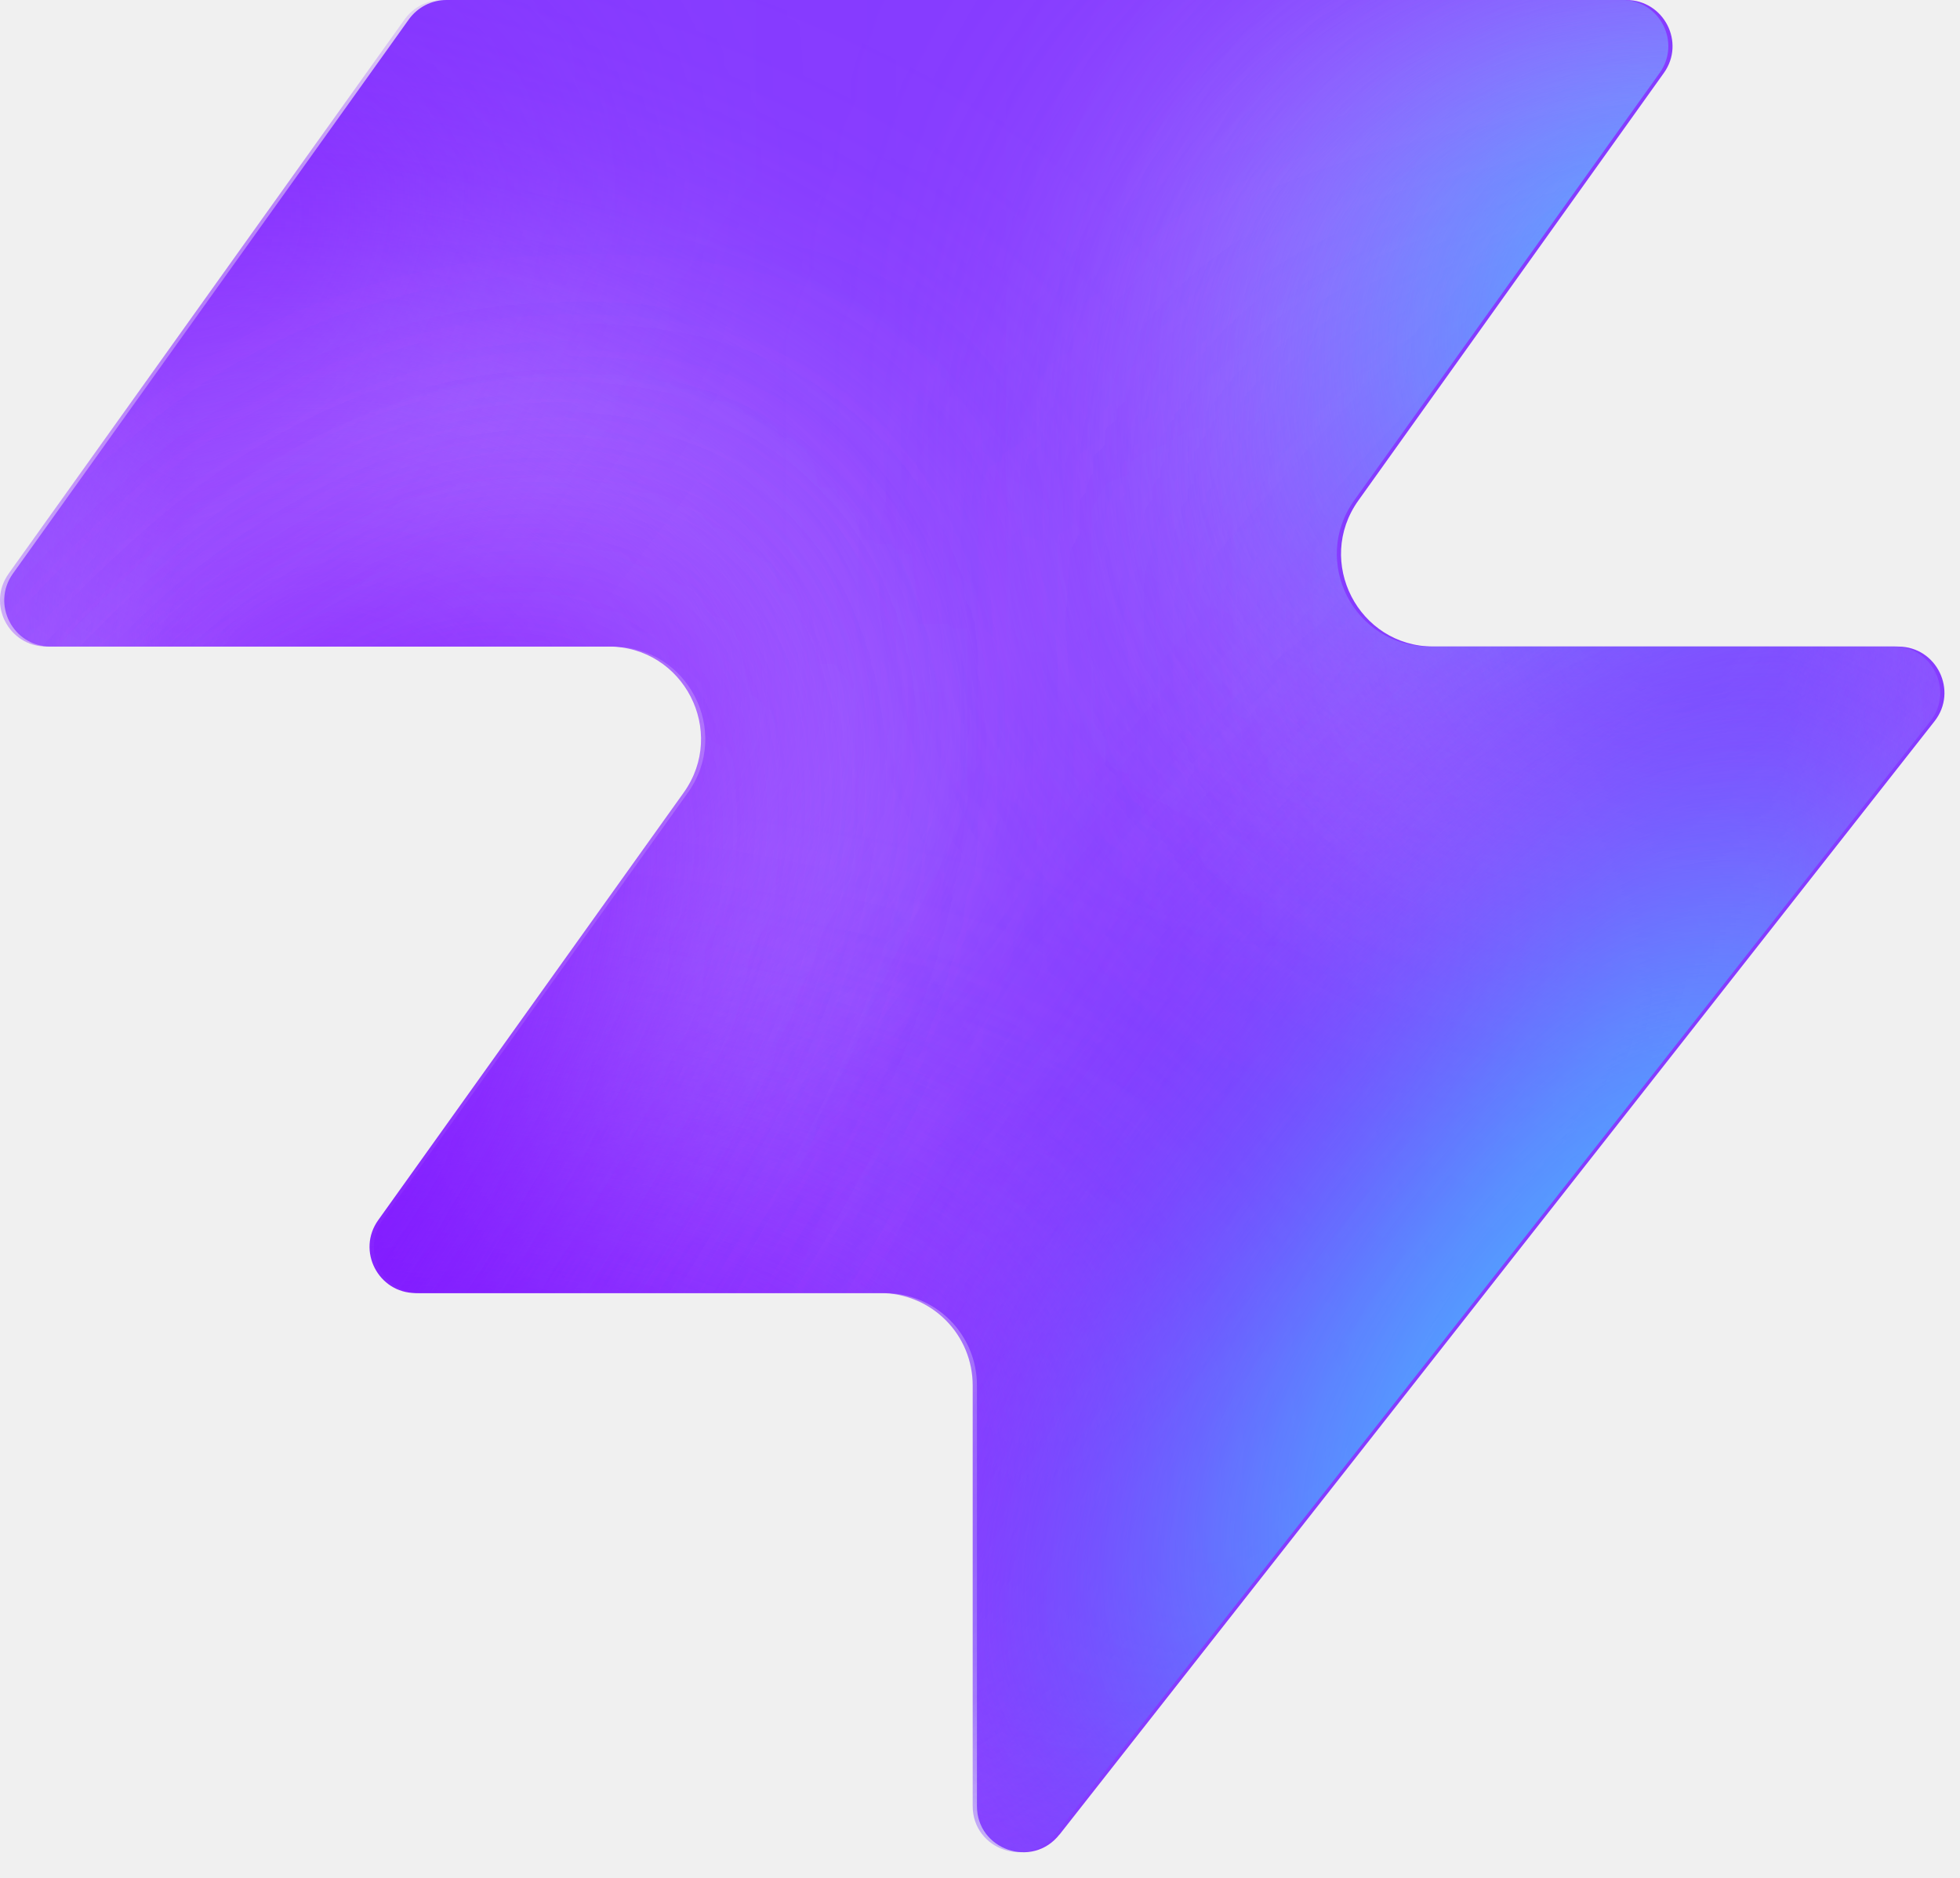
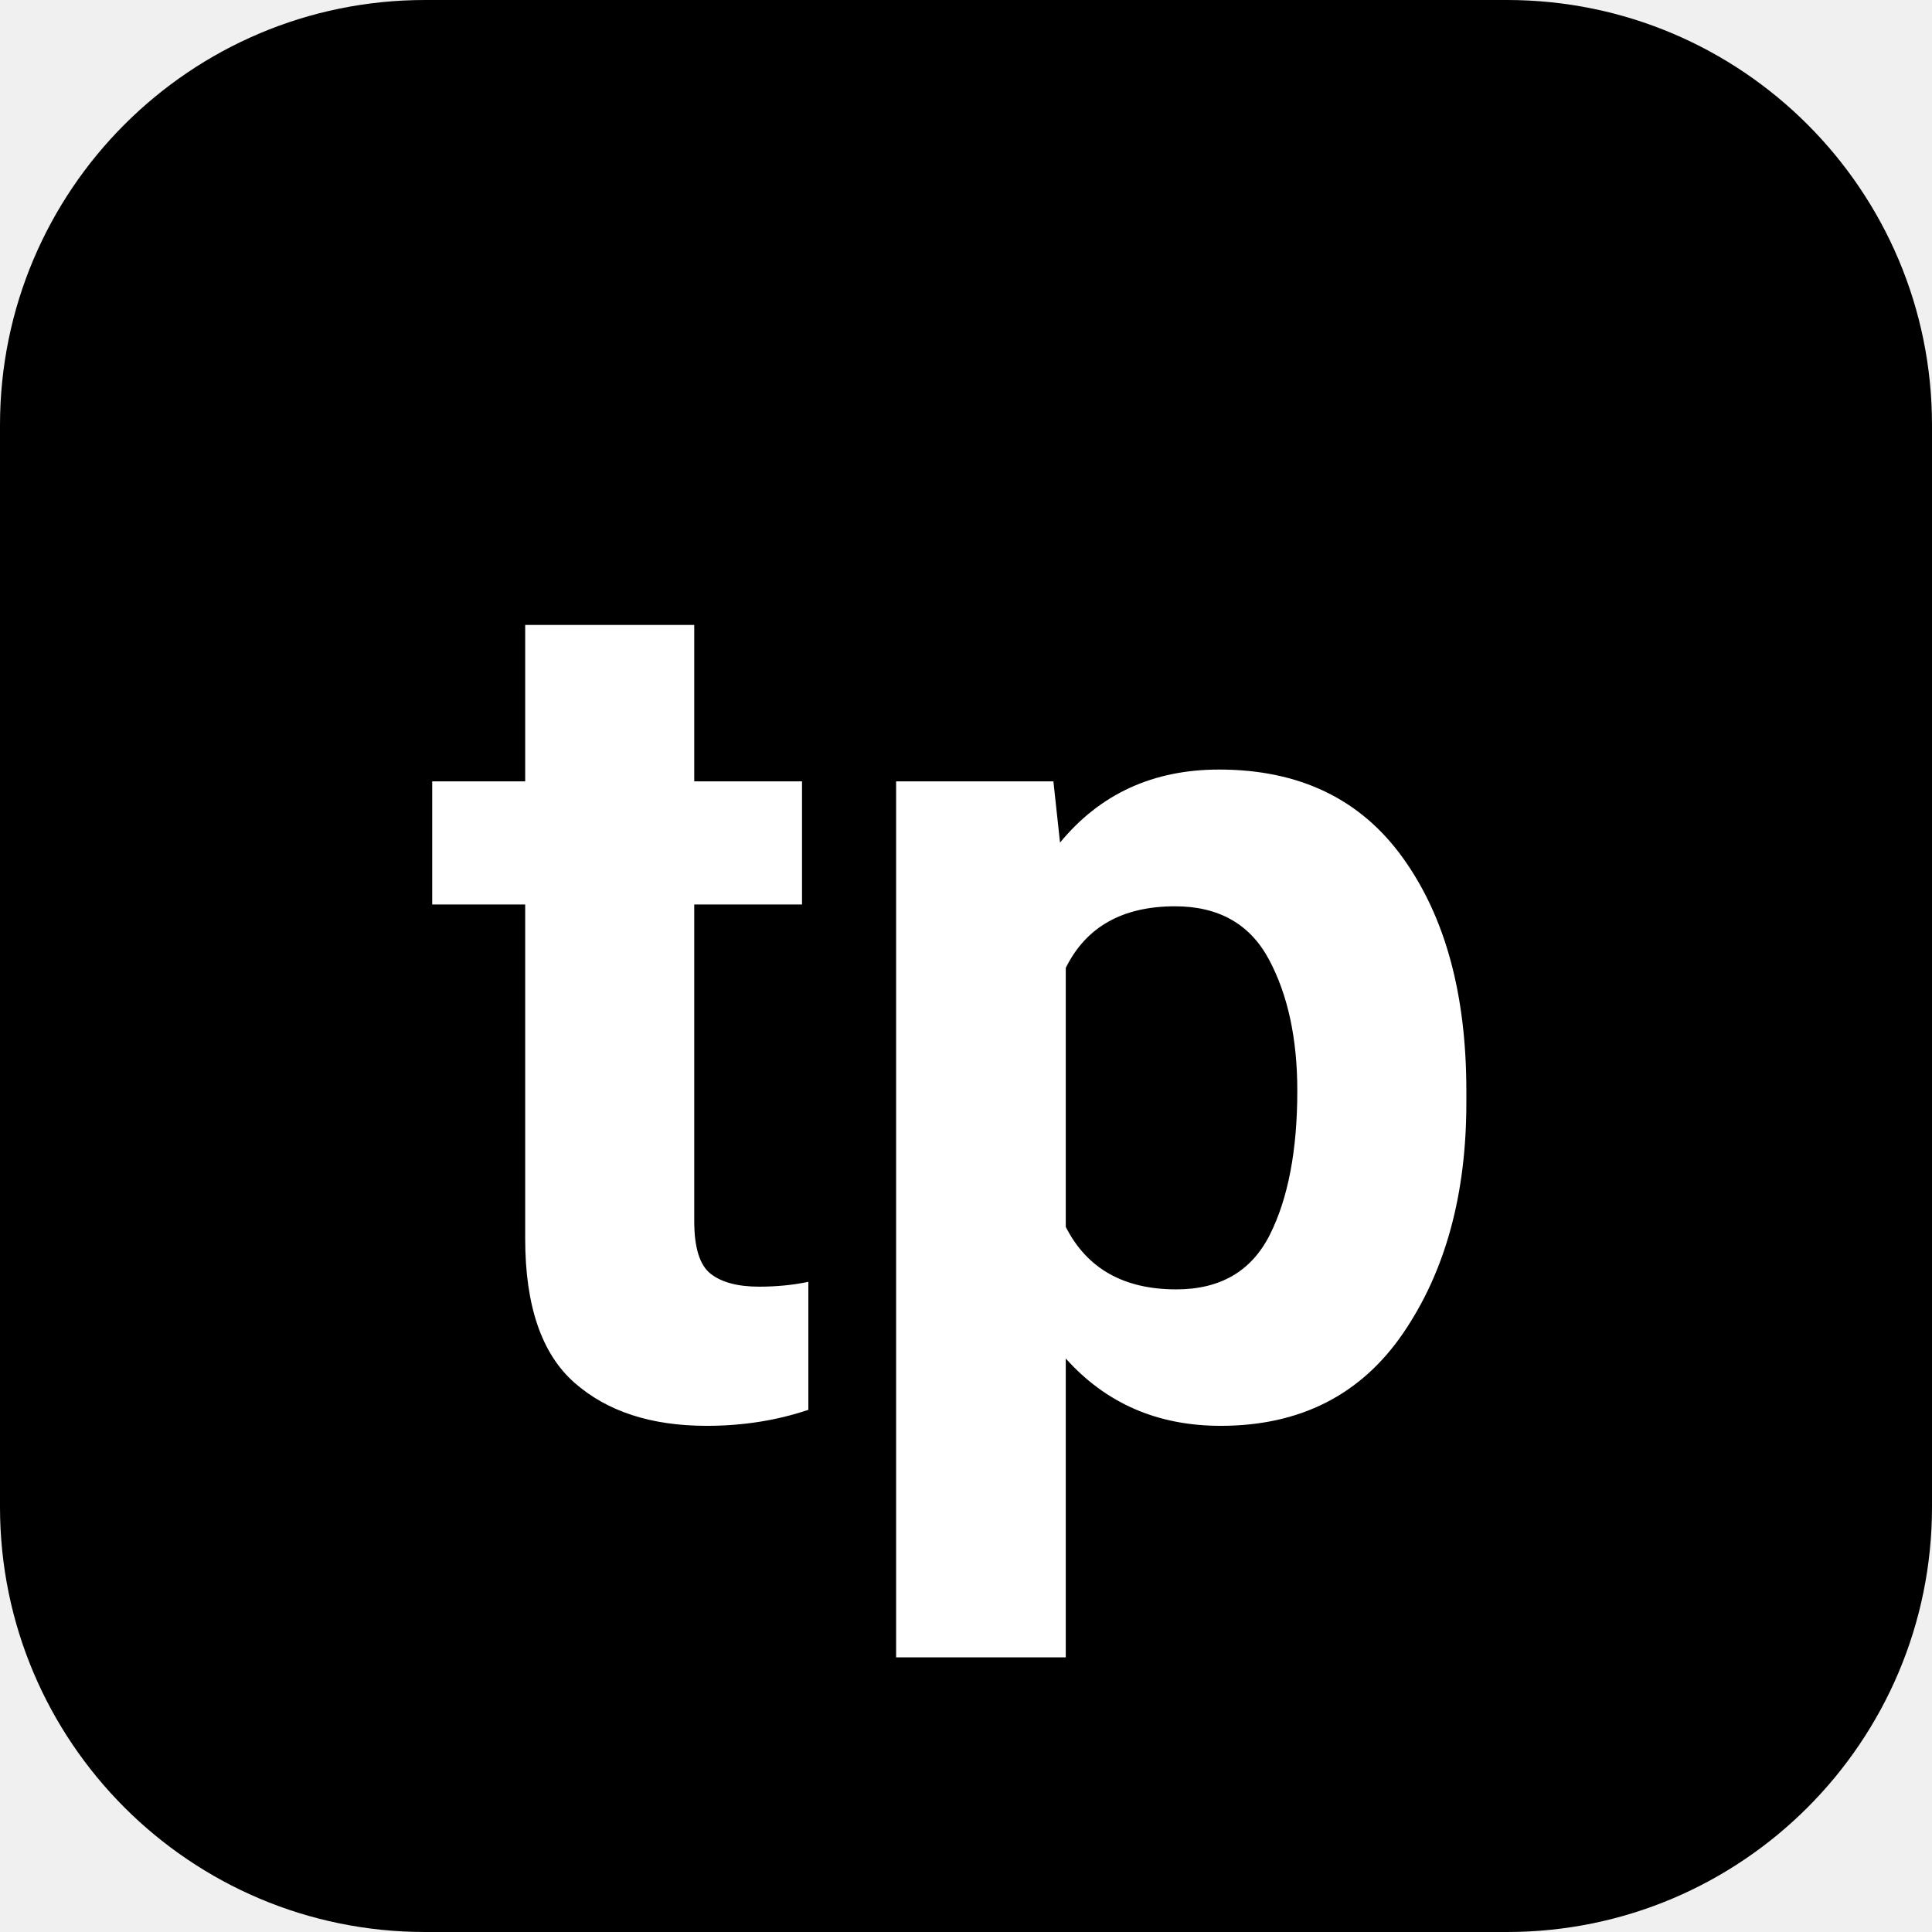
- <svg xmlns="http://www.w3.org/2000/svg" width="48" height="46" fill="none" viewBox="0 0 48 46">
-   <path fill="#863bff" d="M25.946 44.938c-.664.845-2.021.375-2.021-.698V33.937a2.26 2.26 0 0 0-2.262-2.262H10.287c-.92 0-1.456-1.04-.92-1.788l7.48-10.471c1.07-1.497 0-3.578-1.842-3.578H1.237c-.92 0-1.456-1.04-.92-1.788L10.013.474c.214-.297.556-.474.92-.474h28.894c.92 0 1.456 1.04.92 1.788l-7.48 10.471c-1.07 1.498 0 3.579 1.842 3.579h11.377c.943 0 1.473 1.088.89 1.83L25.947 44.94z" style="fill:#863bff;fill:color(display-p3 .525 .23 1);fill-opacity:1" />
-   <mask id="a" width="48" height="46" x="0" y="0" maskUnits="userSpaceOnUse" style="mask-type:alpha">
-     <path fill="#000" d="M25.842 44.938c-.664.844-2.021.375-2.021-.698V33.937a2.26 2.26 0 0 0-2.262-2.262H10.183c-.92 0-1.456-1.04-.92-1.788l7.48-10.471c1.07-1.498 0-3.579-1.842-3.579H1.133c-.92 0-1.456-1.04-.92-1.787L9.91.473c.214-.297.556-.474.92-.474h28.894c.92 0 1.456 1.04.92 1.788l-7.48 10.471c-1.07 1.498 0 3.578 1.842 3.578h11.377c.943 0 1.473 1.088.89 1.832L25.843 44.94z" style="fill:#000;fill-opacity:1" />
-   </mask>
-   <g mask="url(#a)">
-     <g filter="url(#b)">
-       <ellipse cx="5.508" cy="14.704" fill="#ede6ff" rx="5.508" ry="14.704" style="fill:#ede6ff;fill:color(display-p3 .927 .903 1);fill-opacity:1" transform="matrix(.00324 1 1 -.00324 -4.47 31.516)" />
-     </g>
-     <g filter="url(#c)">
-       <ellipse cx="10.399" cy="29.851" fill="#ede6ff" rx="10.399" ry="29.851" style="fill:#ede6ff;fill:color(display-p3 .927 .903 1);fill-opacity:1" transform="matrix(.00324 1 1 -.00324 -39.328 7.883)" />
-     </g>
-     <g filter="url(#d)">
-       <ellipse cx="5.508" cy="30.487" fill="#7e14ff" rx="5.508" ry="30.487" style="fill:#7e14ff;fill:color(display-p3 .492 .077 1);fill-opacity:1" transform="rotate(89.814 -25.913 -14.639)scale(1 -1)" />
-     </g>
-     <g filter="url(#e)">
-       <ellipse cx="5.508" cy="30.599" fill="#7e14ff" rx="5.508" ry="30.599" style="fill:#7e14ff;fill:color(display-p3 .492 .077 1);fill-opacity:1" transform="rotate(89.814 -32.644 -3.334)scale(1 -1)" />
-     </g>
-     <g filter="url(#f)">
-       <ellipse cx="5.508" cy="30.599" fill="#7e14ff" rx="5.508" ry="30.599" style="fill:#7e14ff;fill:color(display-p3 .492 .077 1);fill-opacity:1" transform="matrix(.00324 1 1 -.00324 -34.34 30.47)" />
-     </g>
-     <g filter="url(#g)">
-       <ellipse cx="14.072" cy="22.078" fill="#ede6ff" rx="14.072" ry="22.078" style="fill:#ede6ff;fill:color(display-p3 .927 .903 1);fill-opacity:1" transform="rotate(93.35 24.506 48.493)scale(-1 1)" />
-     </g>
-     <g filter="url(#h)">
-       <ellipse cx="3.47" cy="21.501" fill="#7e14ff" rx="3.47" ry="21.501" style="fill:#7e14ff;fill:color(display-p3 .492 .077 1);fill-opacity:1" transform="rotate(89.009 28.708 47.59)scale(-1 1)" />
-     </g>
-     <g filter="url(#i)">
-       <ellipse cx="3.47" cy="21.501" fill="#7e14ff" rx="3.47" ry="21.501" style="fill:#7e14ff;fill:color(display-p3 .492 .077 1);fill-opacity:1" transform="rotate(89.009 28.708 47.59)scale(-1 1)" />
-     </g>
-     <g filter="url(#j)">
-       <ellipse cx=".387" cy="8.972" fill="#7e14ff" rx="4.407" ry="29.108" style="fill:#7e14ff;fill:color(display-p3 .492 .077 1);fill-opacity:1" transform="rotate(39.51 .387 8.972)" />
-     </g>
-     <g filter="url(#k)">
-       <ellipse cx="47.523" cy="-6.092" fill="#7e14ff" rx="4.407" ry="29.108" style="fill:#7e14ff;fill:color(display-p3 .492 .077 1);fill-opacity:1" transform="rotate(37.892 47.523 -6.092)" />
-     </g>
-     <g filter="url(#l)">
-       <ellipse cx="41.412" cy="6.333" fill="#47bfff" rx="5.971" ry="9.665" style="fill:#47bfff;fill:color(display-p3 .28 .748 1);fill-opacity:1" transform="rotate(37.892 41.412 6.333)" />
-     </g>
-     <g filter="url(#m)">
-       <ellipse cx="-1.879" cy="38.332" fill="#7e14ff" rx="4.407" ry="29.108" style="fill:#7e14ff;fill:color(display-p3 .492 .077 1);fill-opacity:1" transform="rotate(37.892 -1.88 38.332)" />
-     </g>
-     <g filter="url(#n)">
-       <ellipse cx="-1.879" cy="38.332" fill="#7e14ff" rx="4.407" ry="29.108" style="fill:#7e14ff;fill:color(display-p3 .492 .077 1);fill-opacity:1" transform="rotate(37.892 -1.88 38.332)" />
-     </g>
-     <g filter="url(#o)">
-       <ellipse cx="35.651" cy="29.907" fill="#7e14ff" rx="4.407" ry="29.108" style="fill:#7e14ff;fill:color(display-p3 .492 .077 1);fill-opacity:1" transform="rotate(37.892 35.651 29.907)" />
-     </g>
-     <g filter="url(#p)">
-       <ellipse cx="38.418" cy="32.4" fill="#47bfff" rx="5.971" ry="15.297" style="fill:#47bfff;fill:color(display-p3 .28 .748 1);fill-opacity:1" transform="rotate(37.892 38.418 32.4)" />
-     </g>
-   </g>
-   <defs>
-     <filter id="b" width="60.045" height="41.654" x="-19.77" y="16.149" color-interpolation-filters="sRGB" filterUnits="userSpaceOnUse">
-       <feFlood flood-opacity="0" result="BackgroundImageFix" />
-       <feBlend in="SourceGraphic" in2="BackgroundImageFix" result="shape" />
-       <feGaussianBlur result="effect1_foregroundBlur_2002_17158" stdDeviation="7.659" />
-     </filter>
-     <filter id="c" width="90.34" height="51.437" x="-54.613" y="-7.533" color-interpolation-filters="sRGB" filterUnits="userSpaceOnUse">
-       <feFlood flood-opacity="0" result="BackgroundImageFix" />
-       <feBlend in="SourceGraphic" in2="BackgroundImageFix" result="shape" />
-       <feGaussianBlur result="effect1_foregroundBlur_2002_17158" stdDeviation="7.659" />
-     </filter>
-     <filter id="d" width="79.355" height="29.4" x="-49.64" y="2.03" color-interpolation-filters="sRGB" filterUnits="userSpaceOnUse">
-       <feFlood flood-opacity="0" result="BackgroundImageFix" />
-       <feBlend in="SourceGraphic" in2="BackgroundImageFix" result="shape" />
-       <feGaussianBlur result="effect1_foregroundBlur_2002_17158" stdDeviation="4.596" />
-     </filter>
-     <filter id="e" width="79.579" height="29.4" x="-45.045" y="20.029" color-interpolation-filters="sRGB" filterUnits="userSpaceOnUse">
-       <feFlood flood-opacity="0" result="BackgroundImageFix" />
-       <feBlend in="SourceGraphic" in2="BackgroundImageFix" result="shape" />
-       <feGaussianBlur result="effect1_foregroundBlur_2002_17158" stdDeviation="4.596" />
-     </filter>
-     <filter id="f" width="79.579" height="29.4" x="-43.513" y="21.178" color-interpolation-filters="sRGB" filterUnits="userSpaceOnUse">
-       <feFlood flood-opacity="0" result="BackgroundImageFix" />
-       <feBlend in="SourceGraphic" in2="BackgroundImageFix" result="shape" />
-       <feGaussianBlur result="effect1_foregroundBlur_2002_17158" stdDeviation="4.596" />
-     </filter>
-     <filter id="g" width="74.749" height="58.852" x="15.756" y="-17.901" color-interpolation-filters="sRGB" filterUnits="userSpaceOnUse">
-       <feFlood flood-opacity="0" result="BackgroundImageFix" />
-       <feBlend in="SourceGraphic" in2="BackgroundImageFix" result="shape" />
-       <feGaussianBlur result="effect1_foregroundBlur_2002_17158" stdDeviation="7.659" />
-     </filter>
-     <filter id="h" width="61.377" height="25.362" x="23.548" y="2.284" color-interpolation-filters="sRGB" filterUnits="userSpaceOnUse">
-       <feFlood flood-opacity="0" result="BackgroundImageFix" />
-       <feBlend in="SourceGraphic" in2="BackgroundImageFix" result="shape" />
-       <feGaussianBlur result="effect1_foregroundBlur_2002_17158" stdDeviation="4.596" />
-     </filter>
-     <filter id="i" width="61.377" height="25.362" x="23.548" y="2.284" color-interpolation-filters="sRGB" filterUnits="userSpaceOnUse">
-       <feFlood flood-opacity="0" result="BackgroundImageFix" />
-       <feBlend in="SourceGraphic" in2="BackgroundImageFix" result="shape" />
-       <feGaussianBlur result="effect1_foregroundBlur_2002_17158" stdDeviation="4.596" />
-     </filter>
-     <filter id="j" width="56.045" height="63.649" x="-27.636" y="-22.853" color-interpolation-filters="sRGB" filterUnits="userSpaceOnUse">
-       <feFlood flood-opacity="0" result="BackgroundImageFix" />
-       <feBlend in="SourceGraphic" in2="BackgroundImageFix" result="shape" />
-       <feGaussianBlur result="effect1_foregroundBlur_2002_17158" stdDeviation="4.596" />
-     </filter>
-     <filter id="k" width="54.814" height="64.646" x="20.116" y="-38.415" color-interpolation-filters="sRGB" filterUnits="userSpaceOnUse">
-       <feFlood flood-opacity="0" result="BackgroundImageFix" />
-       <feBlend in="SourceGraphic" in2="BackgroundImageFix" result="shape" />
-       <feGaussianBlur result="effect1_foregroundBlur_2002_17158" stdDeviation="4.596" />
-     </filter>
-     <filter id="l" width="33.541" height="35.313" x="24.641" y="-11.323" color-interpolation-filters="sRGB" filterUnits="userSpaceOnUse">
-       <feFlood flood-opacity="0" result="BackgroundImageFix" />
-       <feBlend in="SourceGraphic" in2="BackgroundImageFix" result="shape" />
-       <feGaussianBlur result="effect1_foregroundBlur_2002_17158" stdDeviation="4.596" />
-     </filter>
-     <filter id="m" width="54.814" height="64.646" x="-29.286" y="6.009" color-interpolation-filters="sRGB" filterUnits="userSpaceOnUse">
-       <feFlood flood-opacity="0" result="BackgroundImageFix" />
-       <feBlend in="SourceGraphic" in2="BackgroundImageFix" result="shape" />
-       <feGaussianBlur result="effect1_foregroundBlur_2002_17158" stdDeviation="4.596" />
-     </filter>
-     <filter id="n" width="54.814" height="64.646" x="-29.286" y="6.009" color-interpolation-filters="sRGB" filterUnits="userSpaceOnUse">
-       <feFlood flood-opacity="0" result="BackgroundImageFix" />
-       <feBlend in="SourceGraphic" in2="BackgroundImageFix" result="shape" />
-       <feGaussianBlur result="effect1_foregroundBlur_2002_17158" stdDeviation="4.596" />
-     </filter>
-     <filter id="o" width="54.814" height="64.646" x="8.244" y="-2.416" color-interpolation-filters="sRGB" filterUnits="userSpaceOnUse">
-       <feFlood flood-opacity="0" result="BackgroundImageFix" />
-       <feBlend in="SourceGraphic" in2="BackgroundImageFix" result="shape" />
-       <feGaussianBlur result="effect1_foregroundBlur_2002_17158" stdDeviation="4.596" />
-     </filter>
-     <filter id="p" width="39.409" height="43.623" x="18.713" y="10.588" color-interpolation-filters="sRGB" filterUnits="userSpaceOnUse">
-       <feFlood flood-opacity="0" result="BackgroundImageFix" />
-       <feBlend in="SourceGraphic" in2="BackgroundImageFix" result="shape" />
-       <feGaussianBlur result="effect1_foregroundBlur_2002_17158" stdDeviation="4.596" />
-     </filter>
-   </defs>
+ <svg xmlns="http://www.w3.org/2000/svg" viewBox="0 0 100 100" width="100" height="100">
+   <rect width="100" height="100" rx="22" fill="#000000" />
+   <text x="50" y="52" fill="#ffffff" font-family="-apple-system, BlinkMacSystemFont, 'Segoe UI', Roboto, 'Helvetica Neue', Arial, sans-serif" font-size="62" font-weight="600" text-anchor="middle" dominant-baseline="central">tp</text>
</svg>
